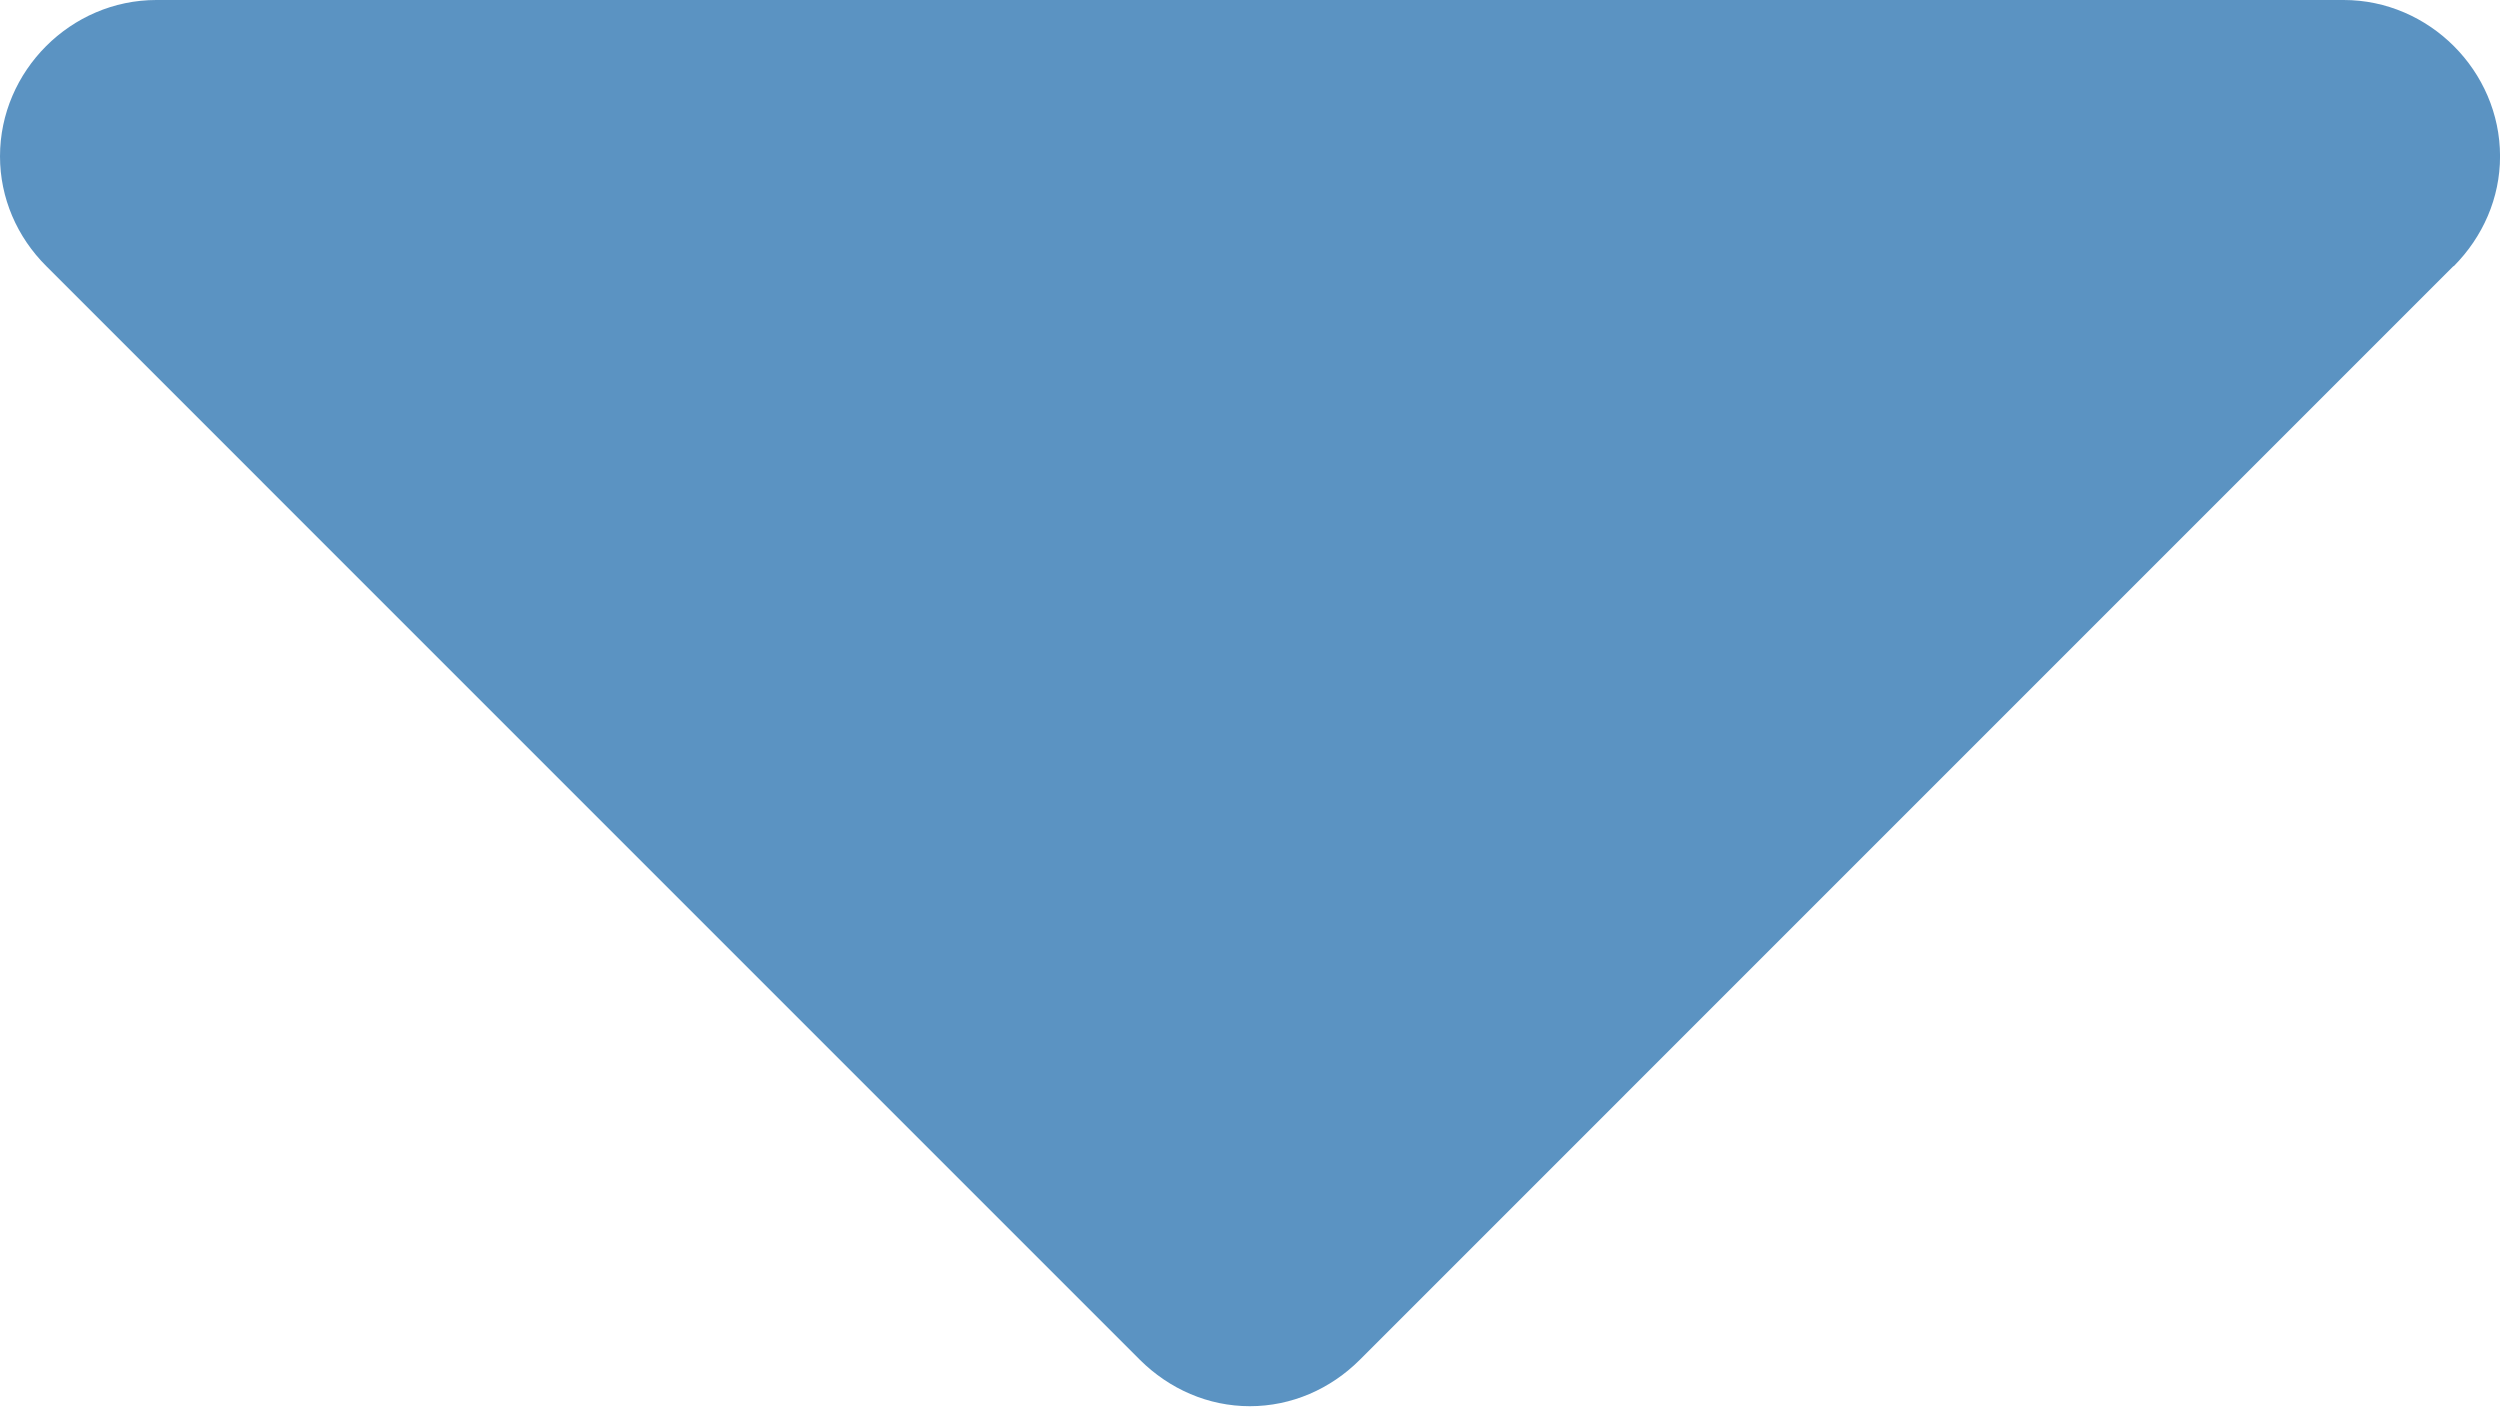
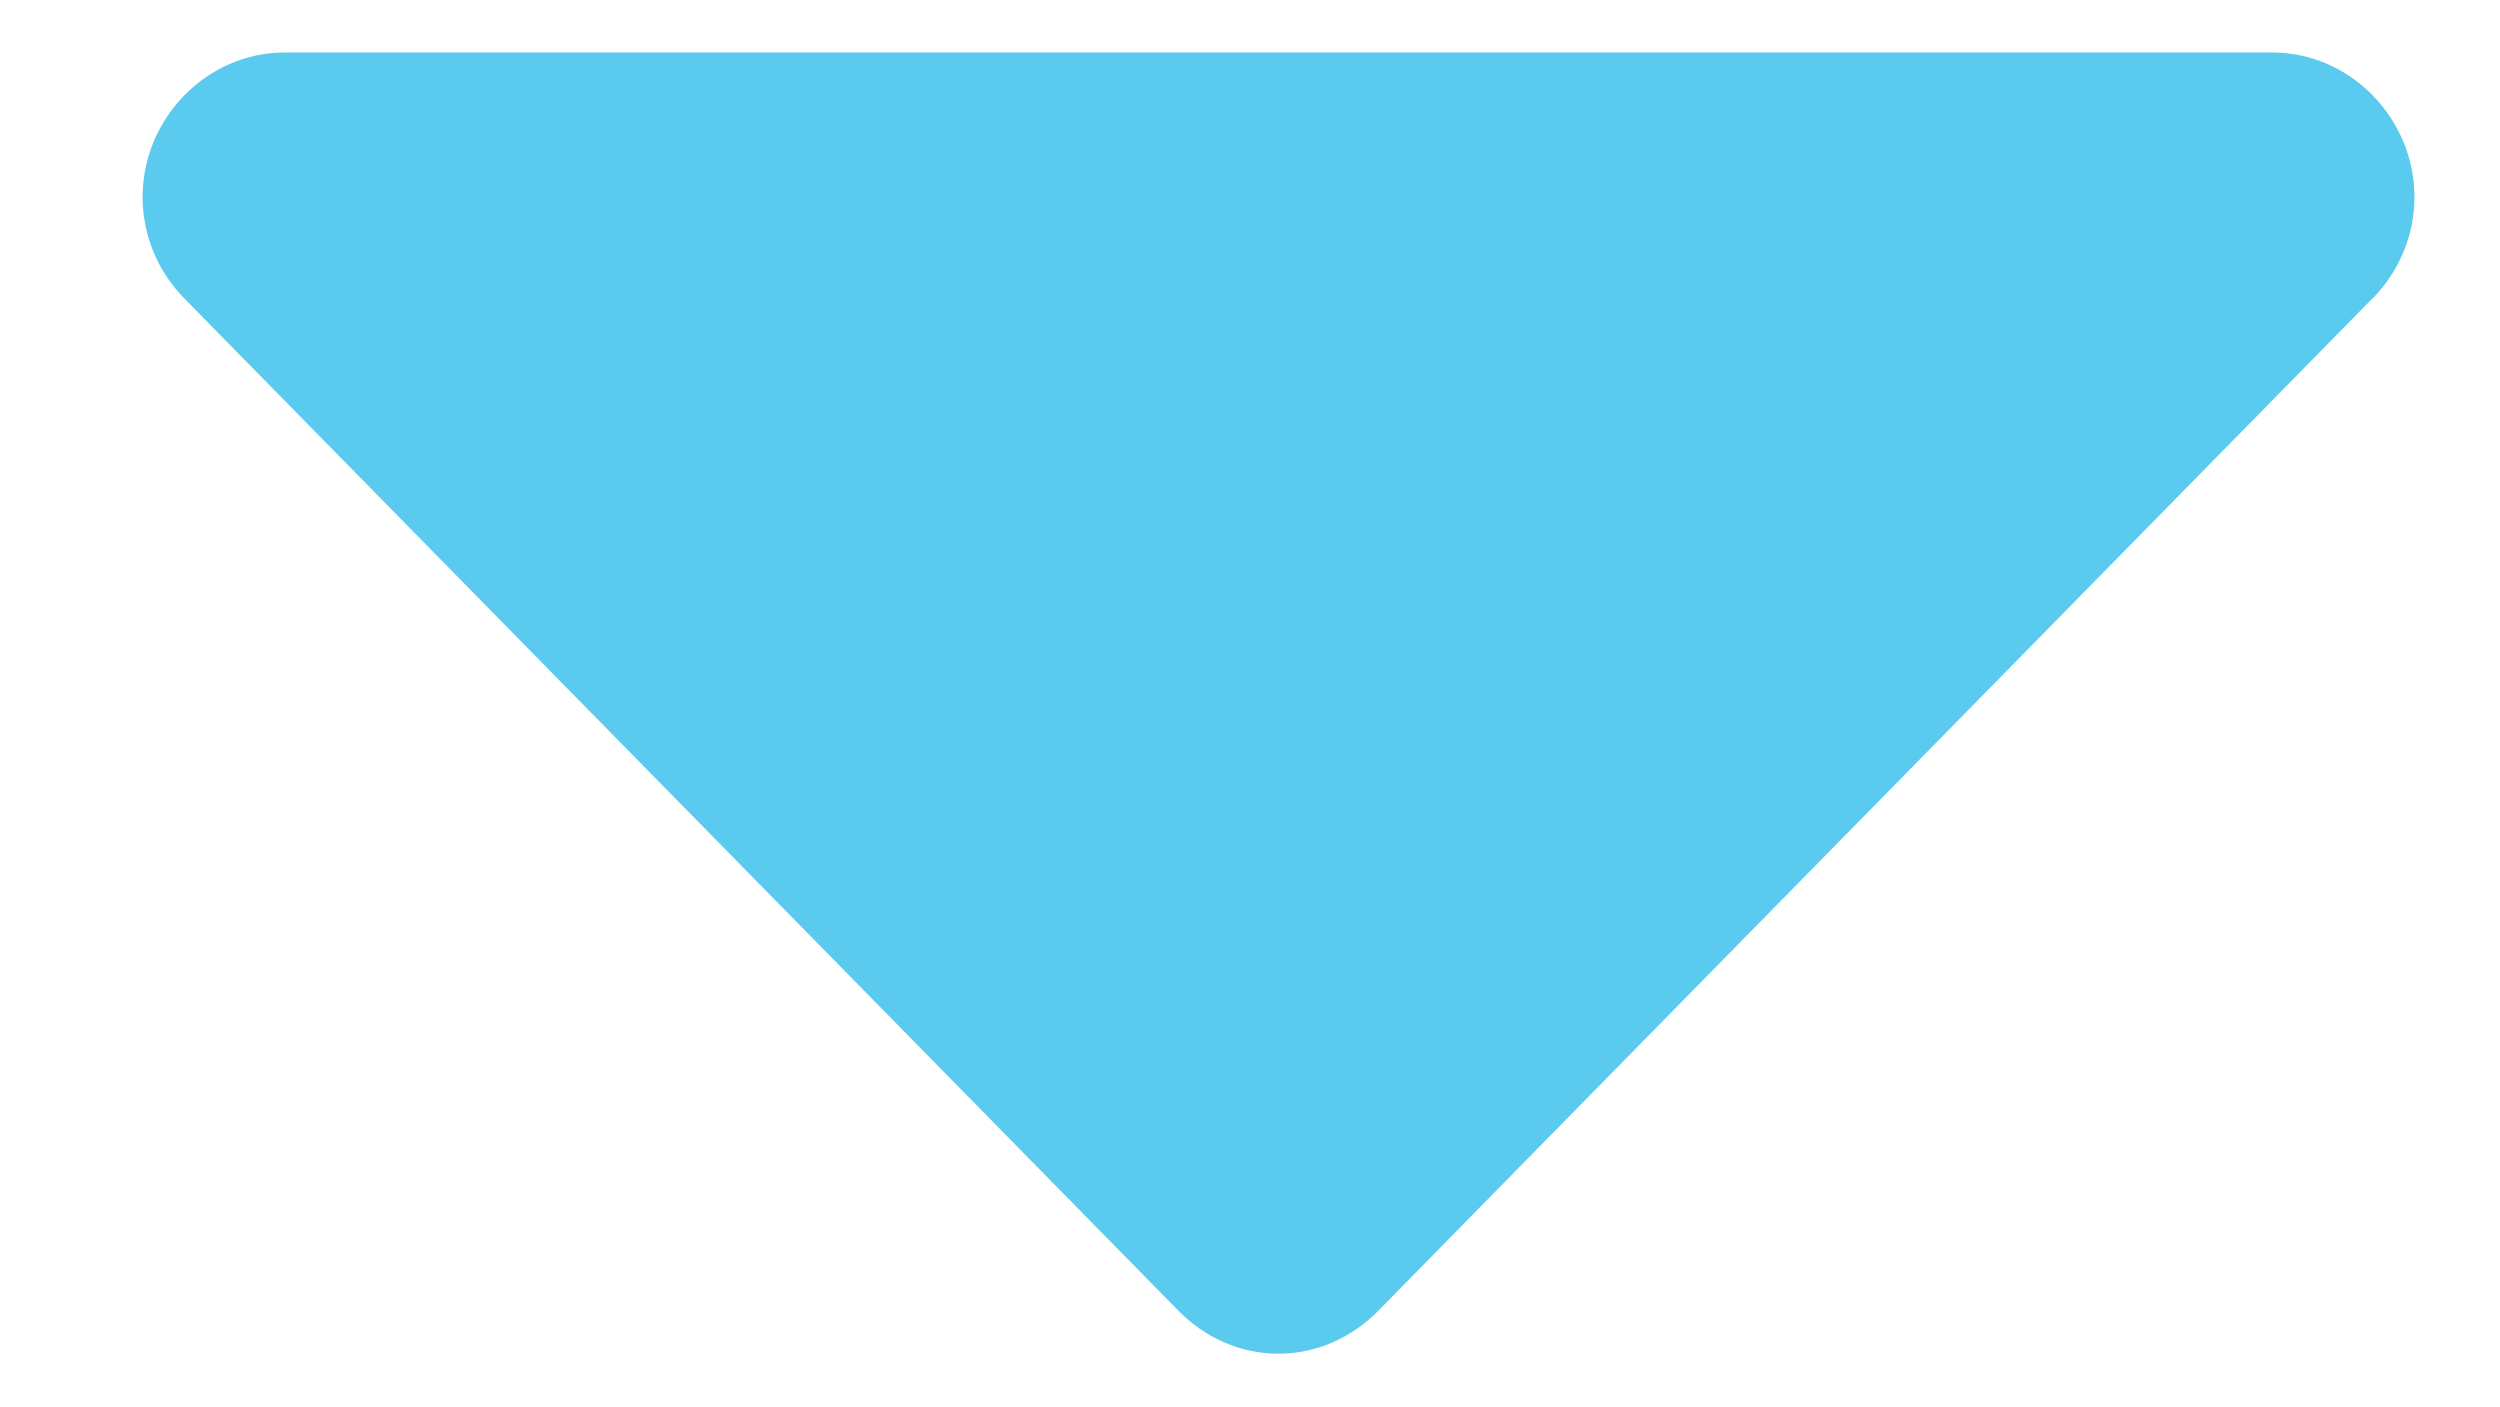
<svg xmlns="http://www.w3.org/2000/svg" version="1.1" width="51.488" height="28.961" viewBox="0 0 51.488 28.961" id="svg2">
  <defs id="defs9" />
-   <g id="icomoon-ignore" transform="translate(28.42878,-0.8846598)" />
-   <path d="M 50.528,5.482 28.004,28.007 c -0.602,0.602 -1.407,0.954 -2.263,0.954 -0.856,0 -1.657,-0.352 -2.263,-0.954 L 0.954,5.482 C 0.349,4.88 0,4.075 0,3.22 0,1.461 1.458,0 3.22,0 h 45.049 c 1.759,0 3.22,1.461 3.22,3.22 0,0.856 -0.352,1.657 -0.954,2.263 z" id="path5" style="fill:#5b93c2;stroke-width:1.675" />
+   <g id="icomoon-ignore" transform="translate(28.42878,-0.8846598)" style="fill:#5bcaef;fill-opacity:1" />
+   <path d="M 48.853,6.154 28.384,26.997 c -0.547,0.557 -1.279,0.883 -2.056,0.883 -0.777,0 -1.506,-0.325 -2.056,-0.883 L 3.803,6.154 C 3.254,5.597 2.937,4.852 2.937,4.06 c 0,-1.628 1.325,-2.979 2.926,-2.979 h 40.937 c 1.598,0 2.926,1.352 2.926,2.979 0,0.792 -0.32,1.534 -0.867,2.094 z" id="path5" style="fill:#5bcaef;fill-opacity:1;stroke:none;stroke-width:1.536;stroke-opacity:1" />
</svg>
